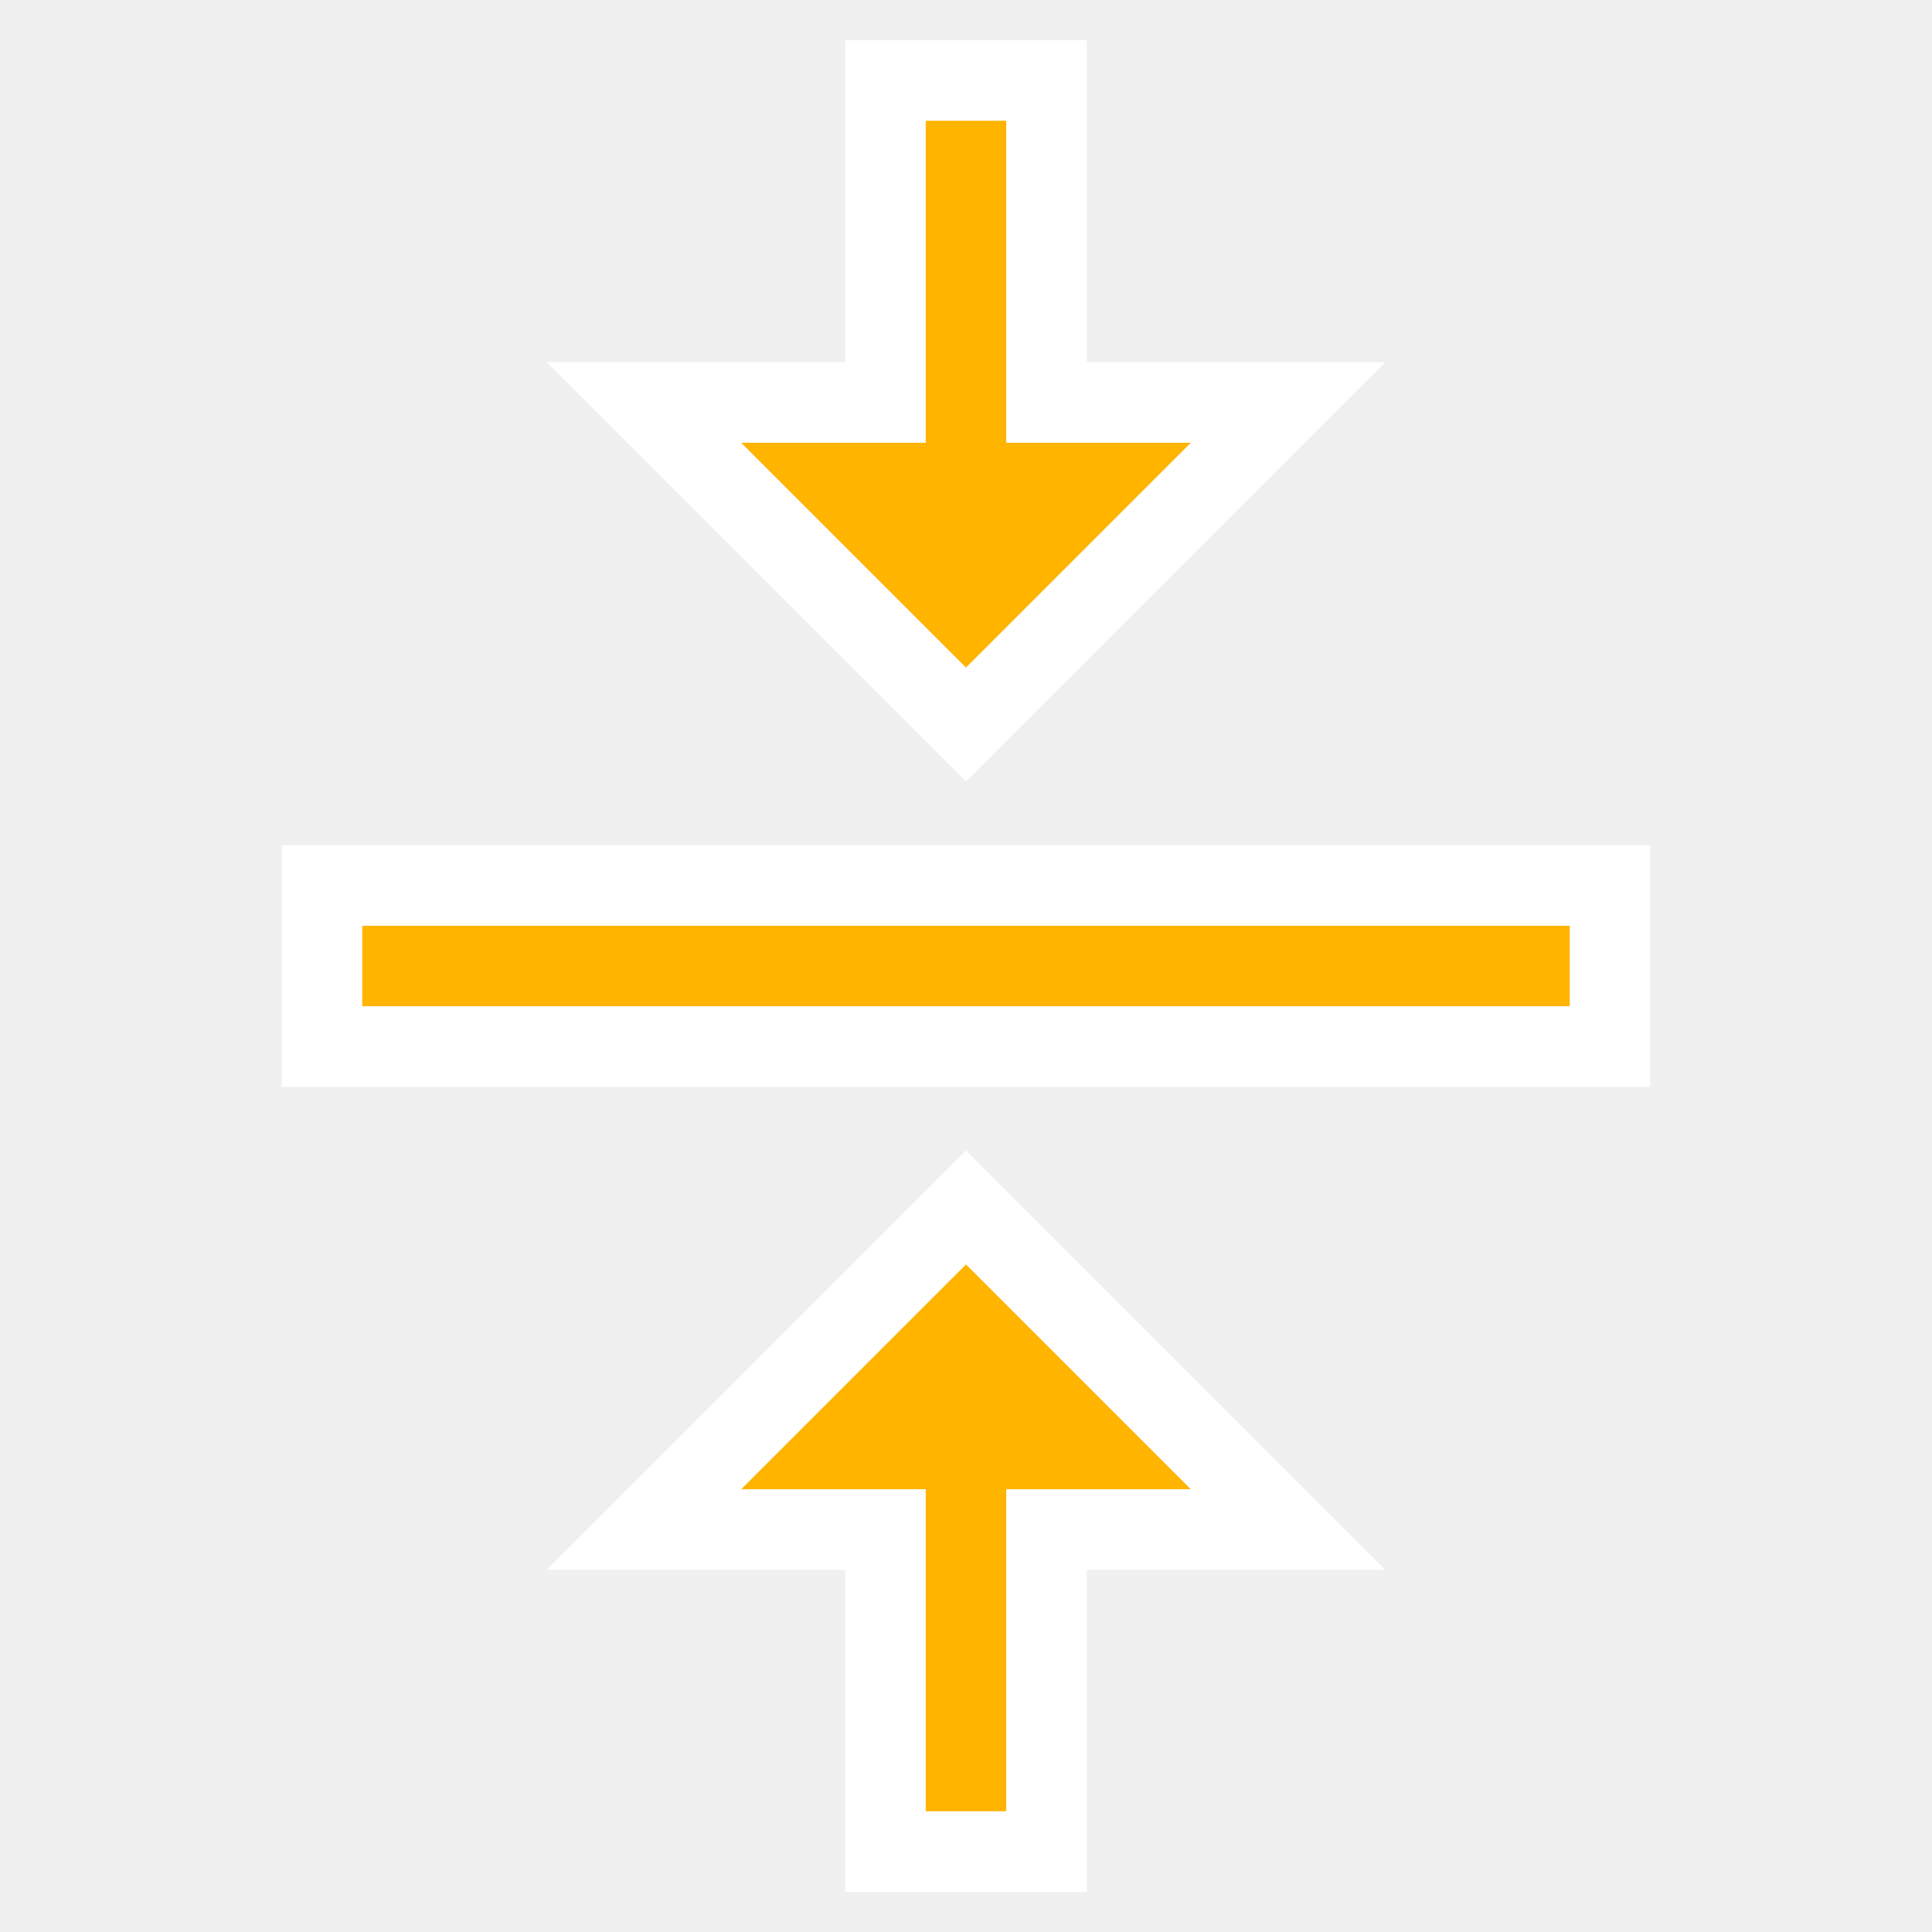
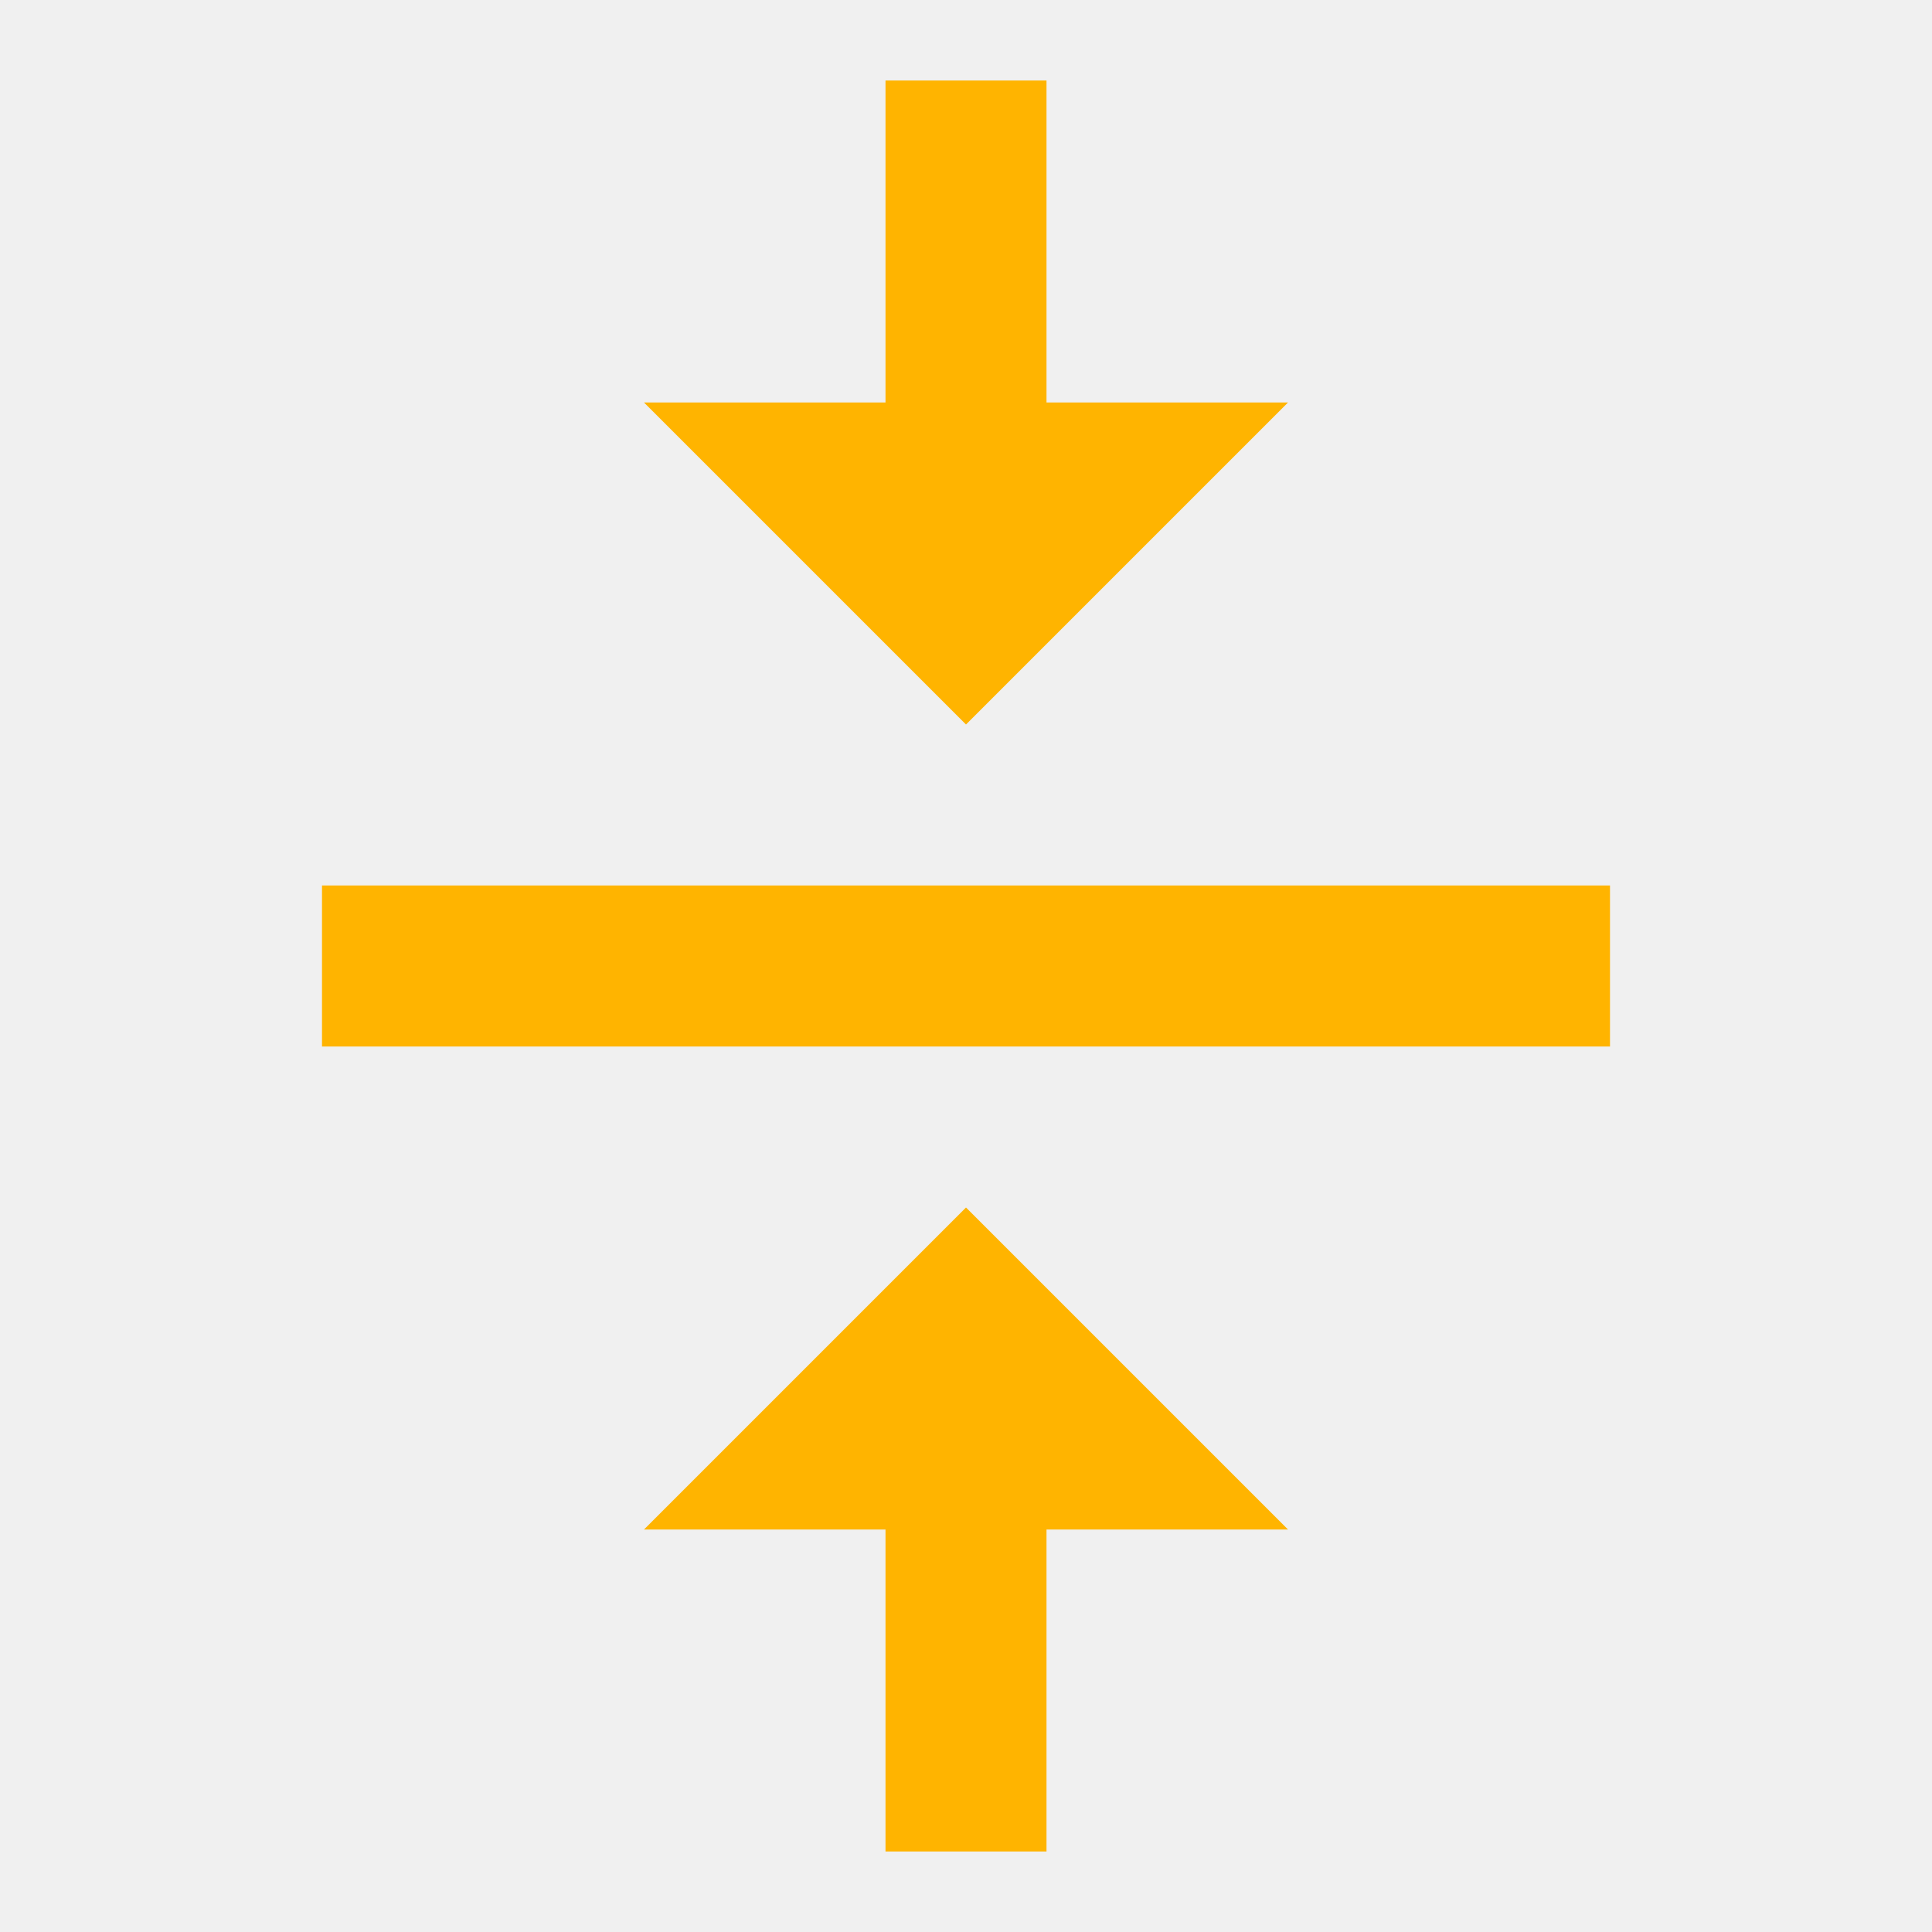
- <svg xmlns="http://www.w3.org/2000/svg" width="24" height="24" viewBox="0 0 24 24" fill="none" stroke="#ffffff" stroke-width="1px">
+ <svg xmlns="http://www.w3.org/2000/svg" width="24" height="24" viewBox="0 0 24 24" fill="none">
  <path d="M8 19H11V23H13V19H16L12 15L8 19ZM16 5H13V1H11V5H8L12 9L16 5ZM4 11V13H20V11H4Z" fill="#ffb400" />
</svg>
